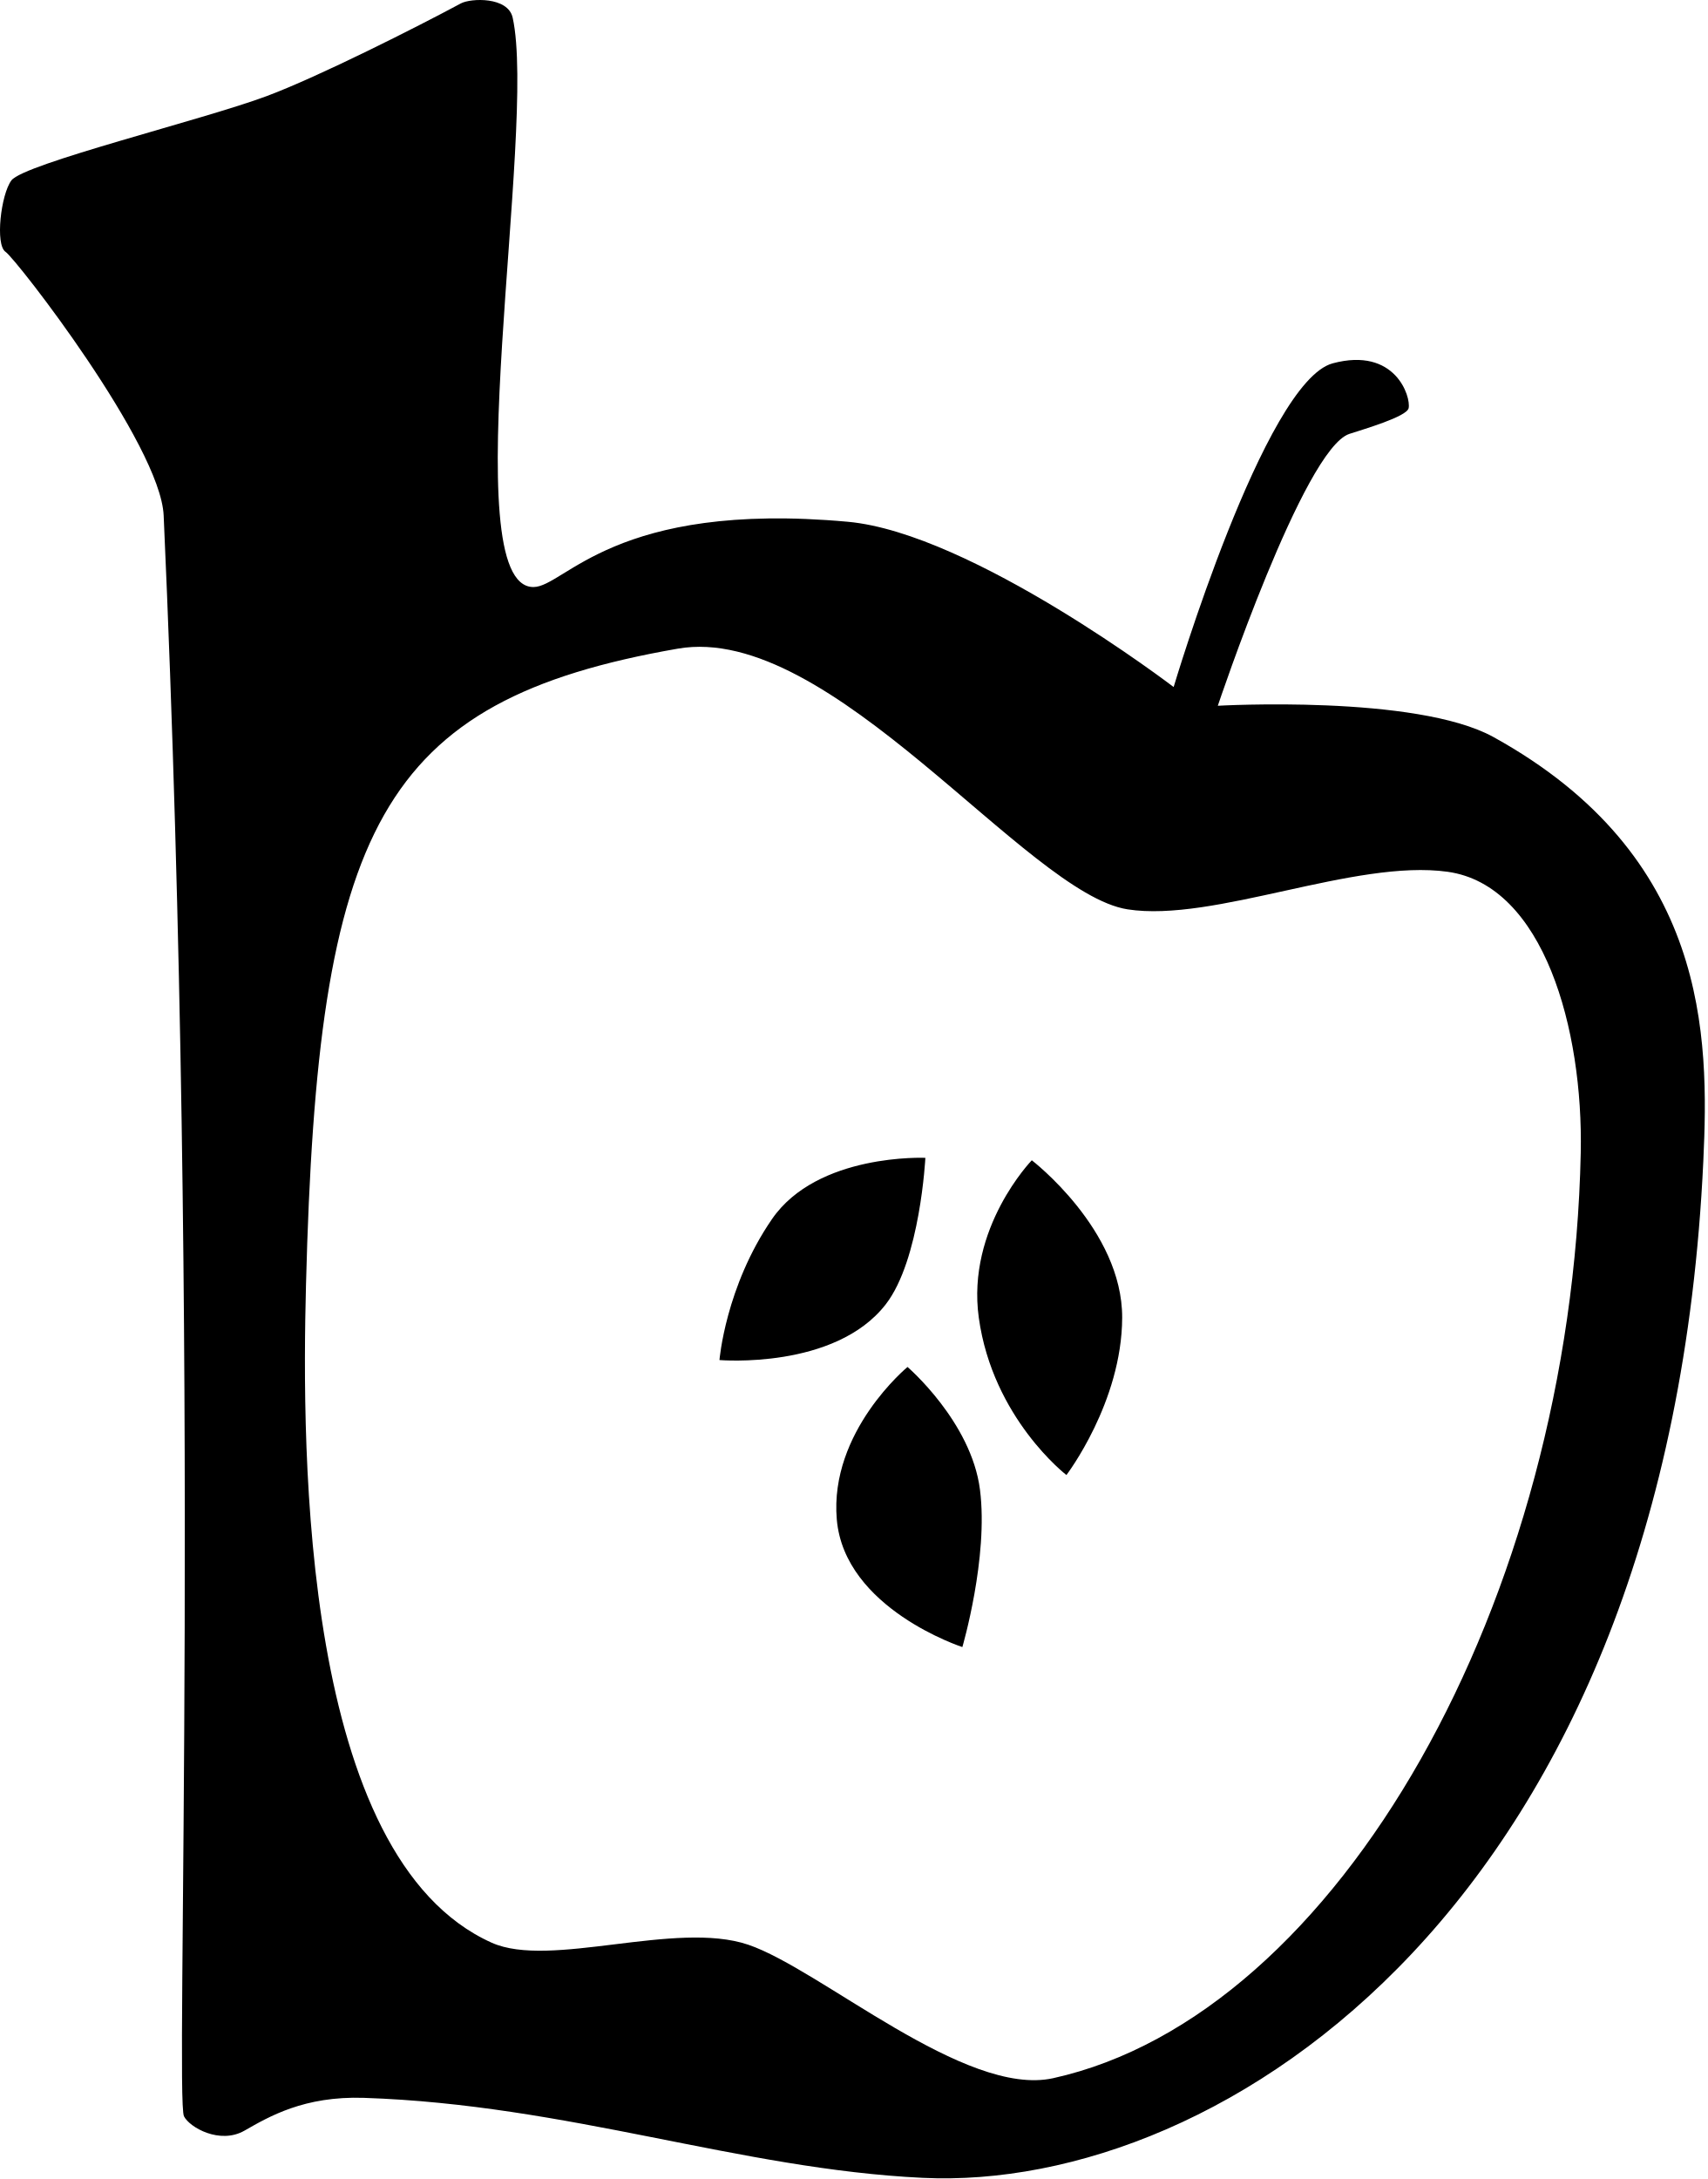
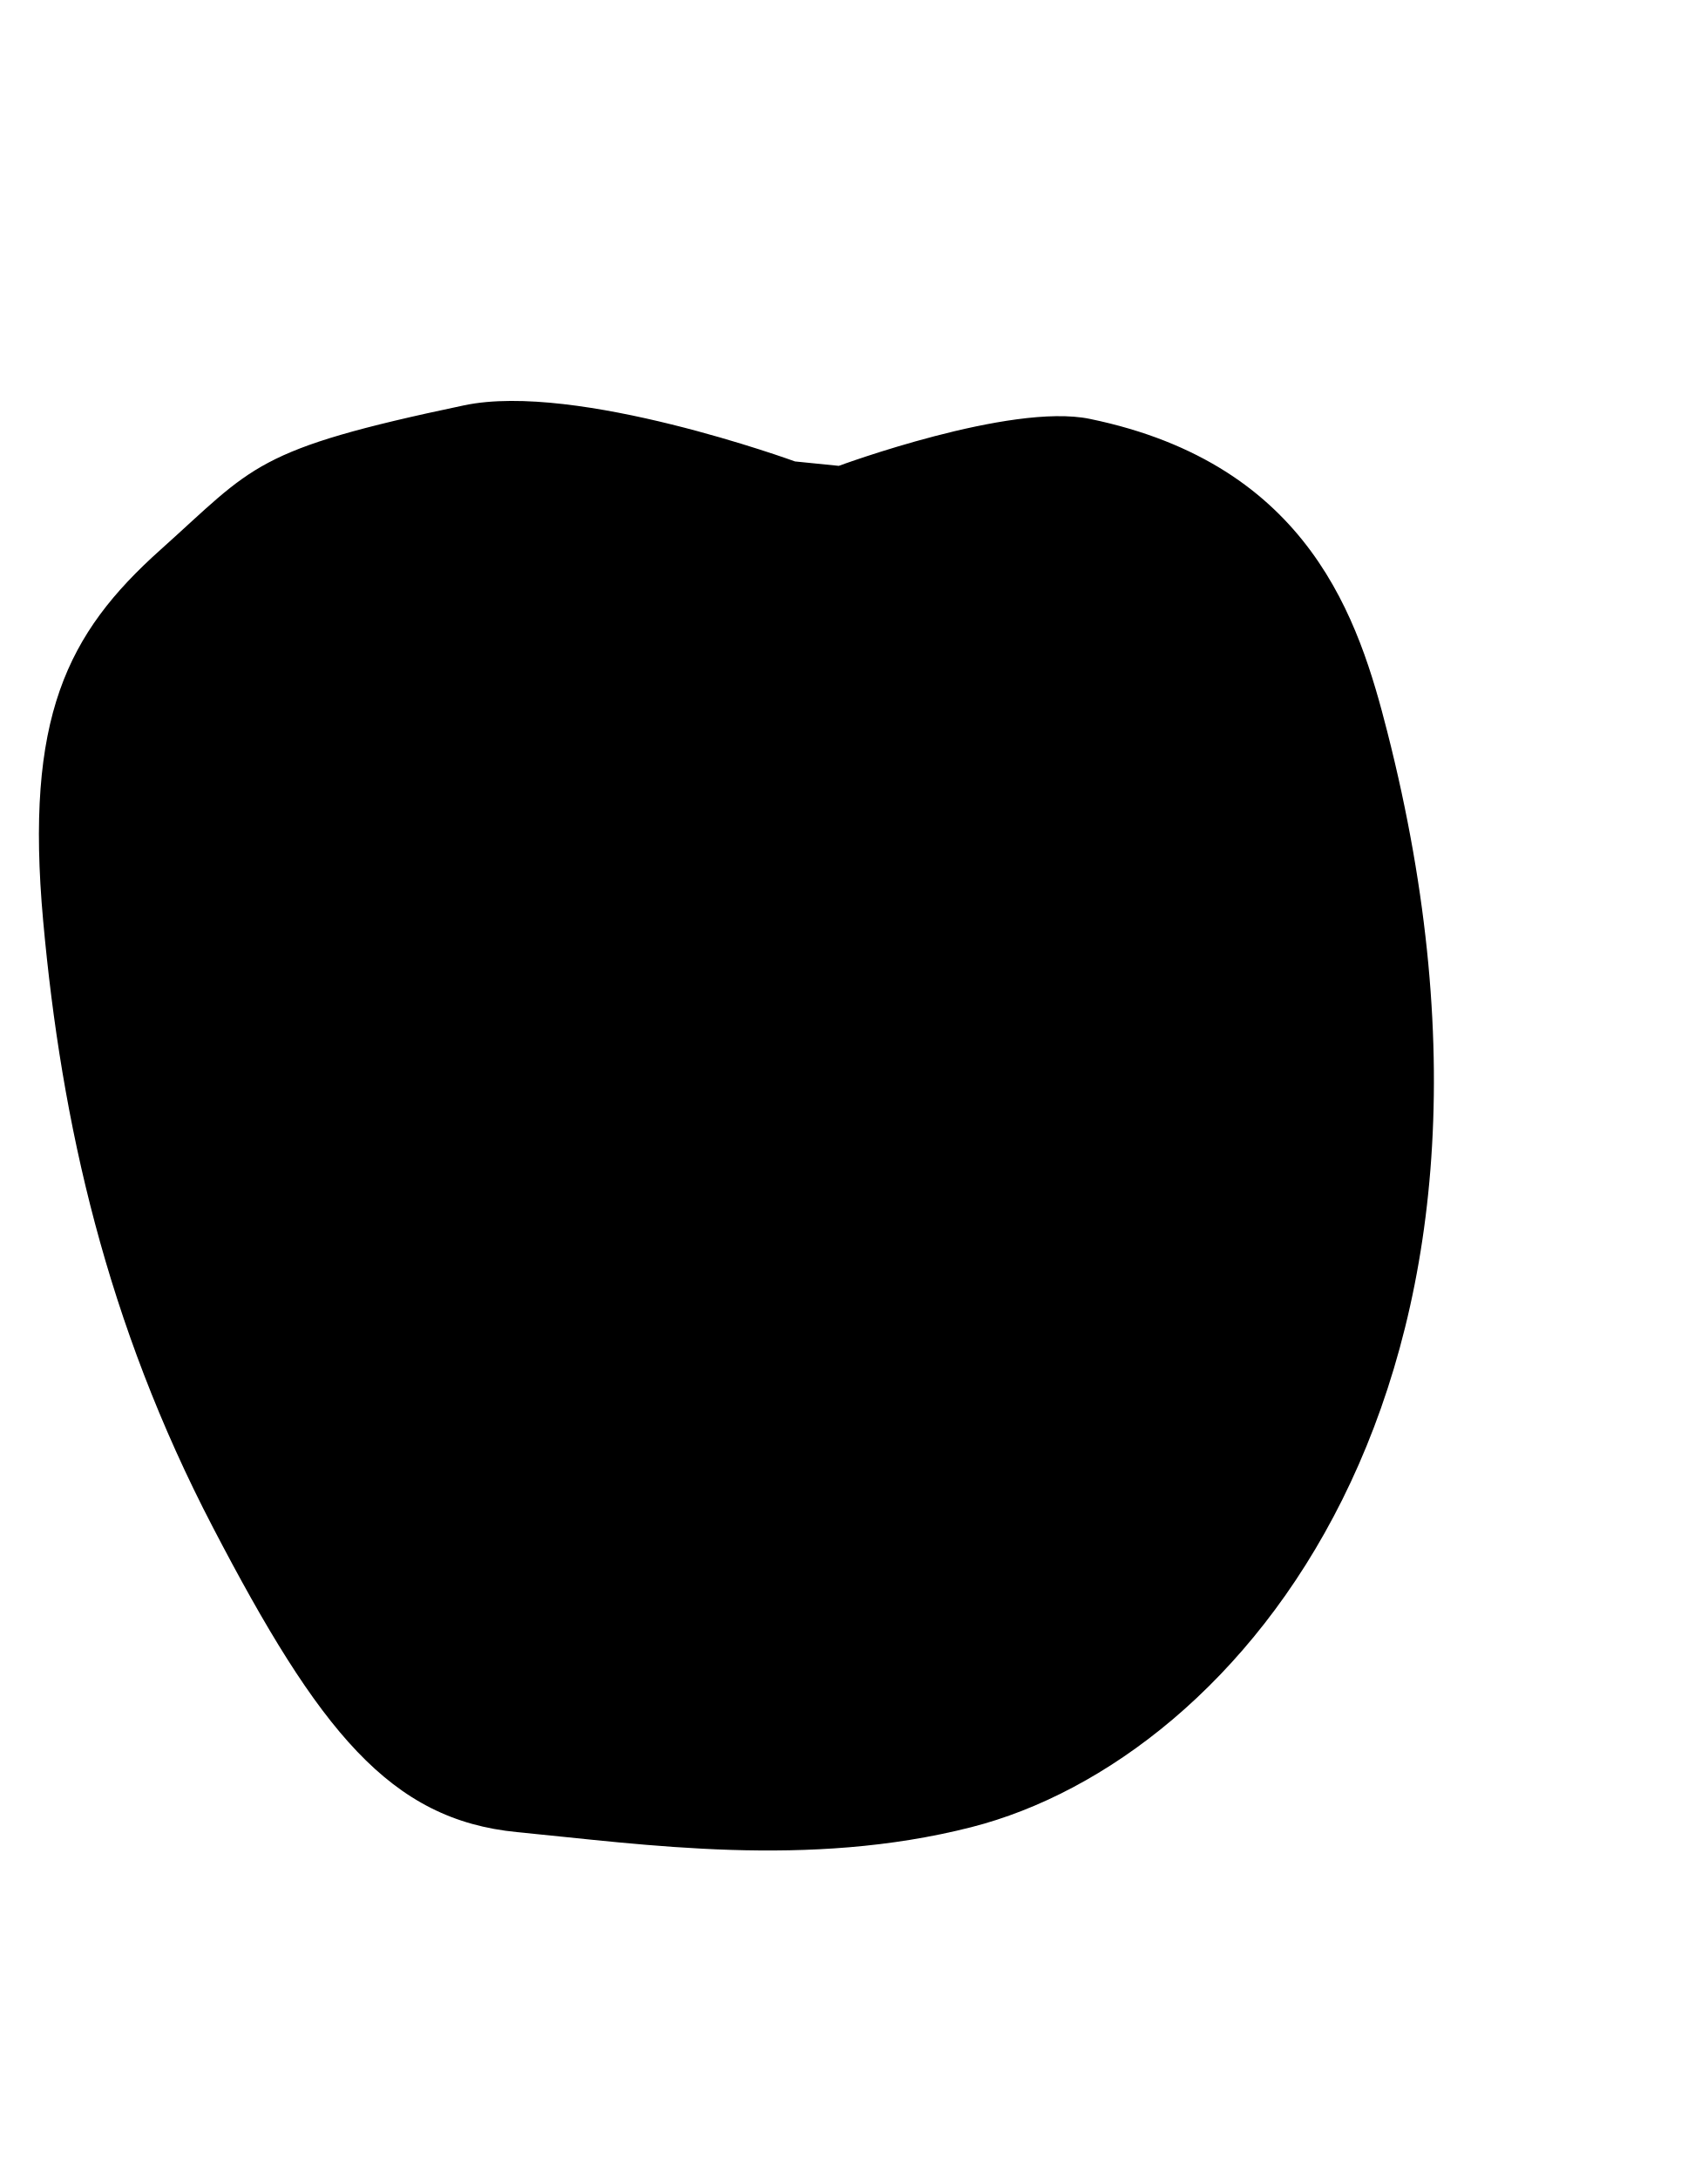
- <svg xmlns="http://www.w3.org/2000/svg" width="163px" height="208px" viewBox="0 0 163 208" version="1.1">
-   <defs />
-   <g id="Page-1" stroke="none" stroke-width="1" fill="none" fill-rule="evenodd">
-     <path d="M142.593,70.358 C163.146,81.711 163.182,98.942 162.625,110.837 C159.307,181.667 116.705,209.262 88.083,207.889 C70.586,207.049 54.261,200.901 34.745,200.254 C29.041,200.066 25.689,202.042 23.339,203.385 C20.991,204.726 18.102,203.075 17.566,202.015 C16.693,200.285 19.265,130.239 15.625,49.198 C15.323,42.469 1.537,24.711 0.53,24.041 C-0.475,23.37 0.083,18.561 1.09,17.219 C2.283,15.629 19.458,11.421 25.47,9.171 C30.485,7.295 39.854,2.553 44.003,0.325 C44.945,-0.182 48.498,-0.333 48.946,1.682 C51.298,12.274 43.249,56.049 50.929,56.037 C53.923,56.033 58.621,47.774 80.941,49.806 C92.815,50.886 112.054,65.581 112.054,65.581 C112.054,65.581 120.733,36.425 127.242,34.682 C133.217,33.081 134.719,37.867 134.49,38.961 C134.318,39.779 130.178,40.975 128.83,41.419 C124.478,42.854 116.271,67.37 116.271,67.37 C116.271,67.37 135.214,66.282 142.593,70.358 Z M150.922,110.053 C151.17,98.261 147.399,84.507 138.218,83.218 C129.378,81.977 115.87,88.082 107.655,86.803 C97.99,85.299 79.343,59.37 64.715,61.918 C36.149,66.894 30.334,79.025 29.215,122.633 C28.799,138.858 28.825,177.306 46.938,185.442 C52.535,187.955 64.505,183.282 71.442,185.637 C78.379,187.995 92.166,200.231 100.551,198.377 C127.843,192.337 150.027,152.709 150.922,110.053 Z M84.575,124.497 C79.73,130.766 68.691,129.826 68.691,129.826 C68.691,129.826 69.261,122.822 73.707,116.369 C78.051,110.063 88.35,110.523 88.35,110.523 C88.35,110.523 87.858,120.251 84.575,124.497 Z M98.512,110.756 C98.512,110.756 107.165,117.385 107.14,125.778 C107.117,133.856 101.818,140.801 101.818,140.801 C101.818,140.801 94.786,135.402 93.45,125.778 C92.262,117.204 98.512,110.756 98.512,110.756 Z M86.646,130.487 C86.646,130.487 92.737,135.718 93.563,142.197 C94.391,148.673 91.882,157.223 91.882,157.223 C91.882,157.223 80.622,153.569 79.893,145.038 C79.174,136.65 86.646,130.487 86.646,130.487 Z" id="logo" fill="#000000" />
-   </g>
+ <svg xmlns="http://www.w3.org/2000/svg" viewBox="0 0 179 228.417" height="228.417" width="179">
+   <path id="base" d="M142.593,70.358C163.146,81.711,163.182,98.942,162.625,110.837C159.307,181.667,116.705,209.262,88.083,207.889C70.586,207.049,69.684,201.56,53.684,196.56C44.351,195.227,38.884,196.76,32.884,186.56C26.884,176.36,26.218,169.093,23.884,160.76C21.551,145.76,22.218,110.427,22.884,106.427C23.551,102.427,23.084,100.56,24.084,95.56C25.084,90.56,25.351,84.827,26.684,81.36C28.018,77.893,29.284,74.96,30.684,72.56C32.084,70.16,32.218,69.093,35.884,65.76C39.551,62.427,39.084,62.36,42.684,59.76C46.284,57.16,47.484,56.56,52.084,53.96C56.684,51.36,58.62,47.774,80.941,49.806C92.815,50.886,112.054,65.581,112.054,65.581C112.054,65.581,116.271,67.37,116.271,67.37C116.271,67.37,135.214,66.282,142.593,70.358ZM150.922,110.053C151.17,98.26,147.399,84.507,138.218,83.218C129.378,81.977,115.87,88.082,107.655,86.803C97.99,85.299,79.343,59.37,64.715,61.918C36.148,66.894,30.334,79.025,29.215,122.633C28.799,138.858,28.825,177.306,46.938,185.442C52.535,187.955,64.504,183.282,71.442,185.637C78.379,187.995,92.166,200.231,100.551,198.377C127.843,192.337,150.027,152.709,150.922,110.053Z" fill="#000000" stroke="none" stroke-width="1" fill-rule="evenodd" opacity="0" transform="translate(8.1156,10.24)" />
+   <path id="front" d="M142.593,70.358C163.146,81.711,163.182,98.942,162.625,110.837C159.307,181.667,116.705,209.262,88.083,207.889C70.586,207.049,55.109,199.586,42.859,194.449C30.609,189.312,26.263,178.247,21.916,154.538C17.569,130.829,19.15,109.491,23.497,88.548C27.843,67.605,34.561,60.492,46.415,54.96C58.27,49.428,58.62,47.774,80.941,49.806C92.815,50.886,112.054,65.581,112.054,65.581C112.054,65.581,116.271,67.37,116.271,67.37C116.271,67.37,135.214,66.282,142.593,70.358Z" fill="#000000" stroke="none" stroke-width="1" fill-rule="evenodd" opacity="1" transform="translate(103,190) translate(0,0) rotate(-17.0193) scale(1.01026,1) translate(-89.6196,-206.76)" />
+   <path id="seed-bottom" d="M86.646,130.487C86.646,130.487,92.737,135.718,93.563,142.197C94.391,148.673,91.882,157.223,91.882,157.223C91.882,157.223,80.622,153.569,79.892,145.038C79.174,136.65,86.646,130.487,86.646,130.487Z" fill="#000000" stroke="none" stroke-width="1" fill-rule="evenodd" transform="translate(94.5,154) scale(0,0) translate(-86.3844,-143.76)" />
+   <path id="seed-right" d="M98.512,110.756C98.512,110.756,107.165,117.385,107.14,125.778C107.117,133.856,101.818,140.801,101.818,140.801C101.818,140.801,94.786,135.402,93.45,125.778C92.262,117.204,98.512,110.756,98.512,110.756Z" fill="#000000" stroke="none" stroke-width="1" fill-rule="evenodd" transform="translate(108,136.5) scale(0,0) translate(-99.8844,-126.26)" />
+   <path id="seed-left" d="M84.576,124.497C79.73,130.766,68.692,129.826,68.692,129.826C68.692,129.826,69.261,122.822,73.707,116.369C78.052,110.063,88.35,110.523,88.35,110.523C88.35,110.523,87.858,120.251,84.576,124.497Z" fill="#000000" stroke="none" stroke-width="1" fill-rule="evenodd" transform="translate(87.5,131) scale(0,0) translate(-79.3844,-120.76)" />
+   <path id="stem" d="M112.054,65.581C112.054,65.581,120.733,36.425,127.242,34.682C133.217,33.081,134.719,37.867,134.49,38.961C134.318,39.779,130.178,40.975,128.83,41.419C124.478,42.854,116.271,67.37,116.271,67.37C116.271,67.37,115.134,70.51,112.884,69.51C110.634,68.51,112.054,65.581,112.054,65.581Z" fill="#000000" stroke="none" stroke-width="1" fill-rule="evenodd" transform="translate(121.5,78) rotate(85.8881) scale(0.137636,0.137636) translate(-113.384,-67.76)" />
</svg>
